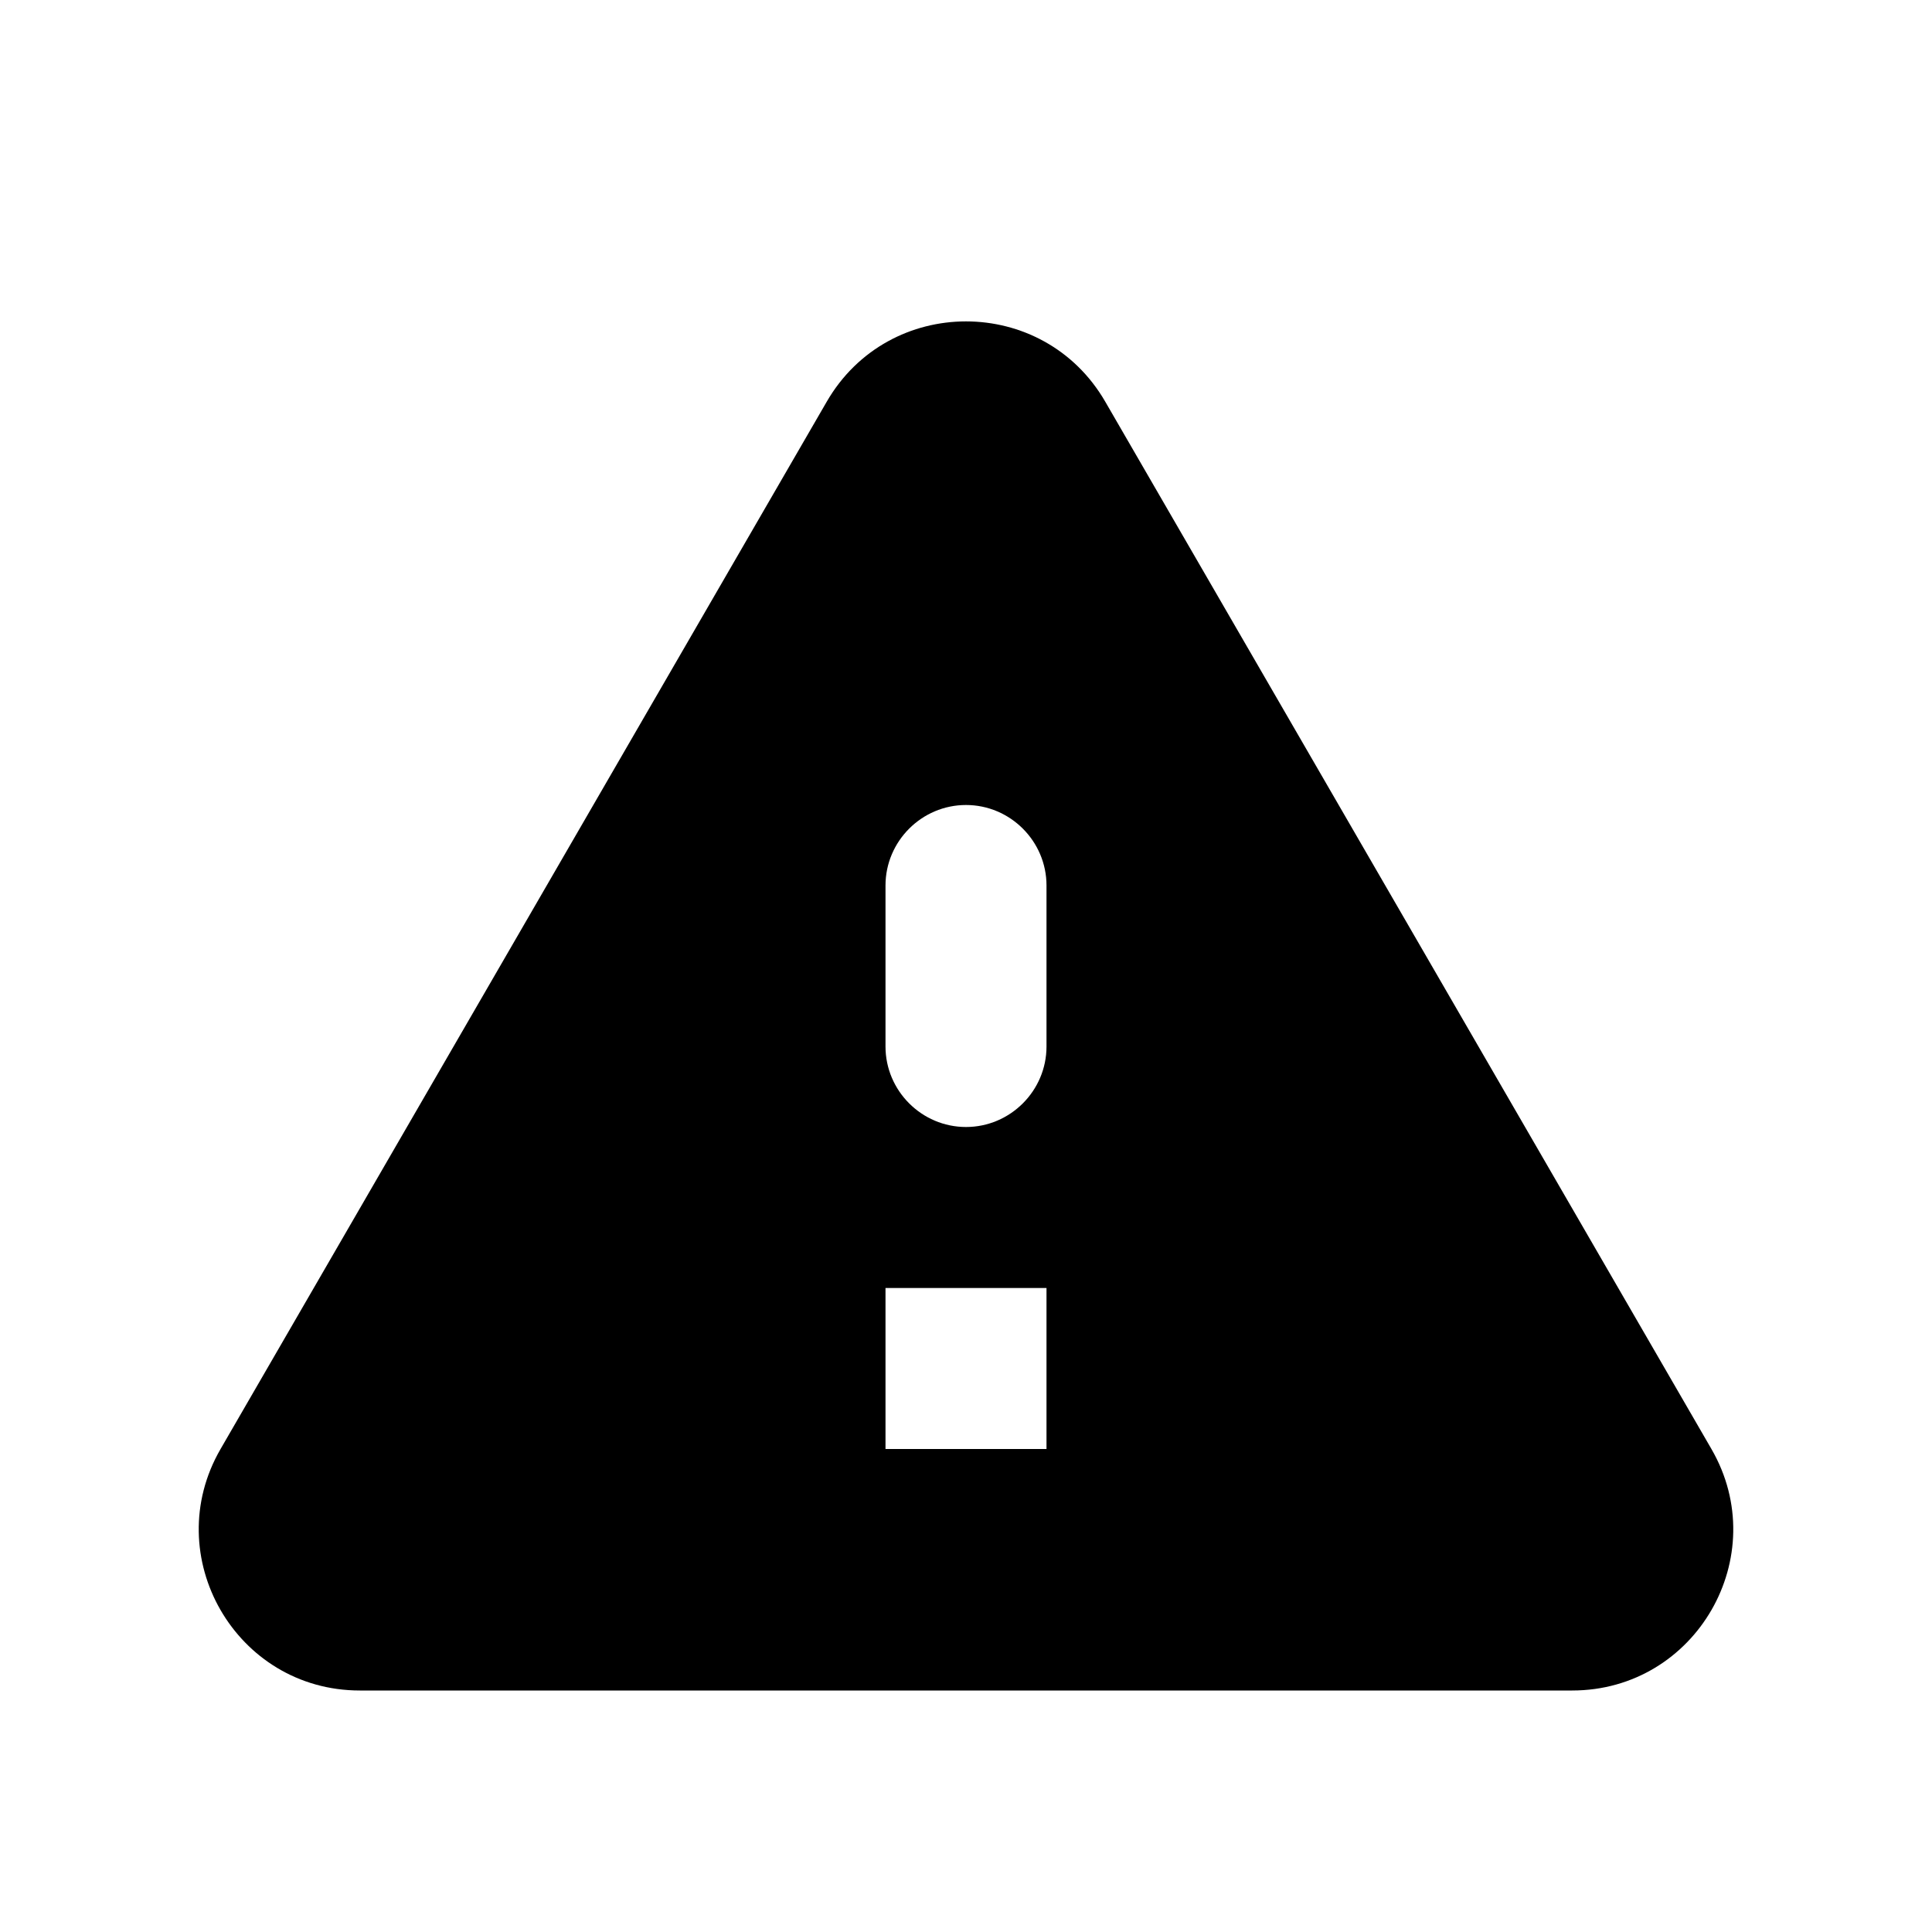
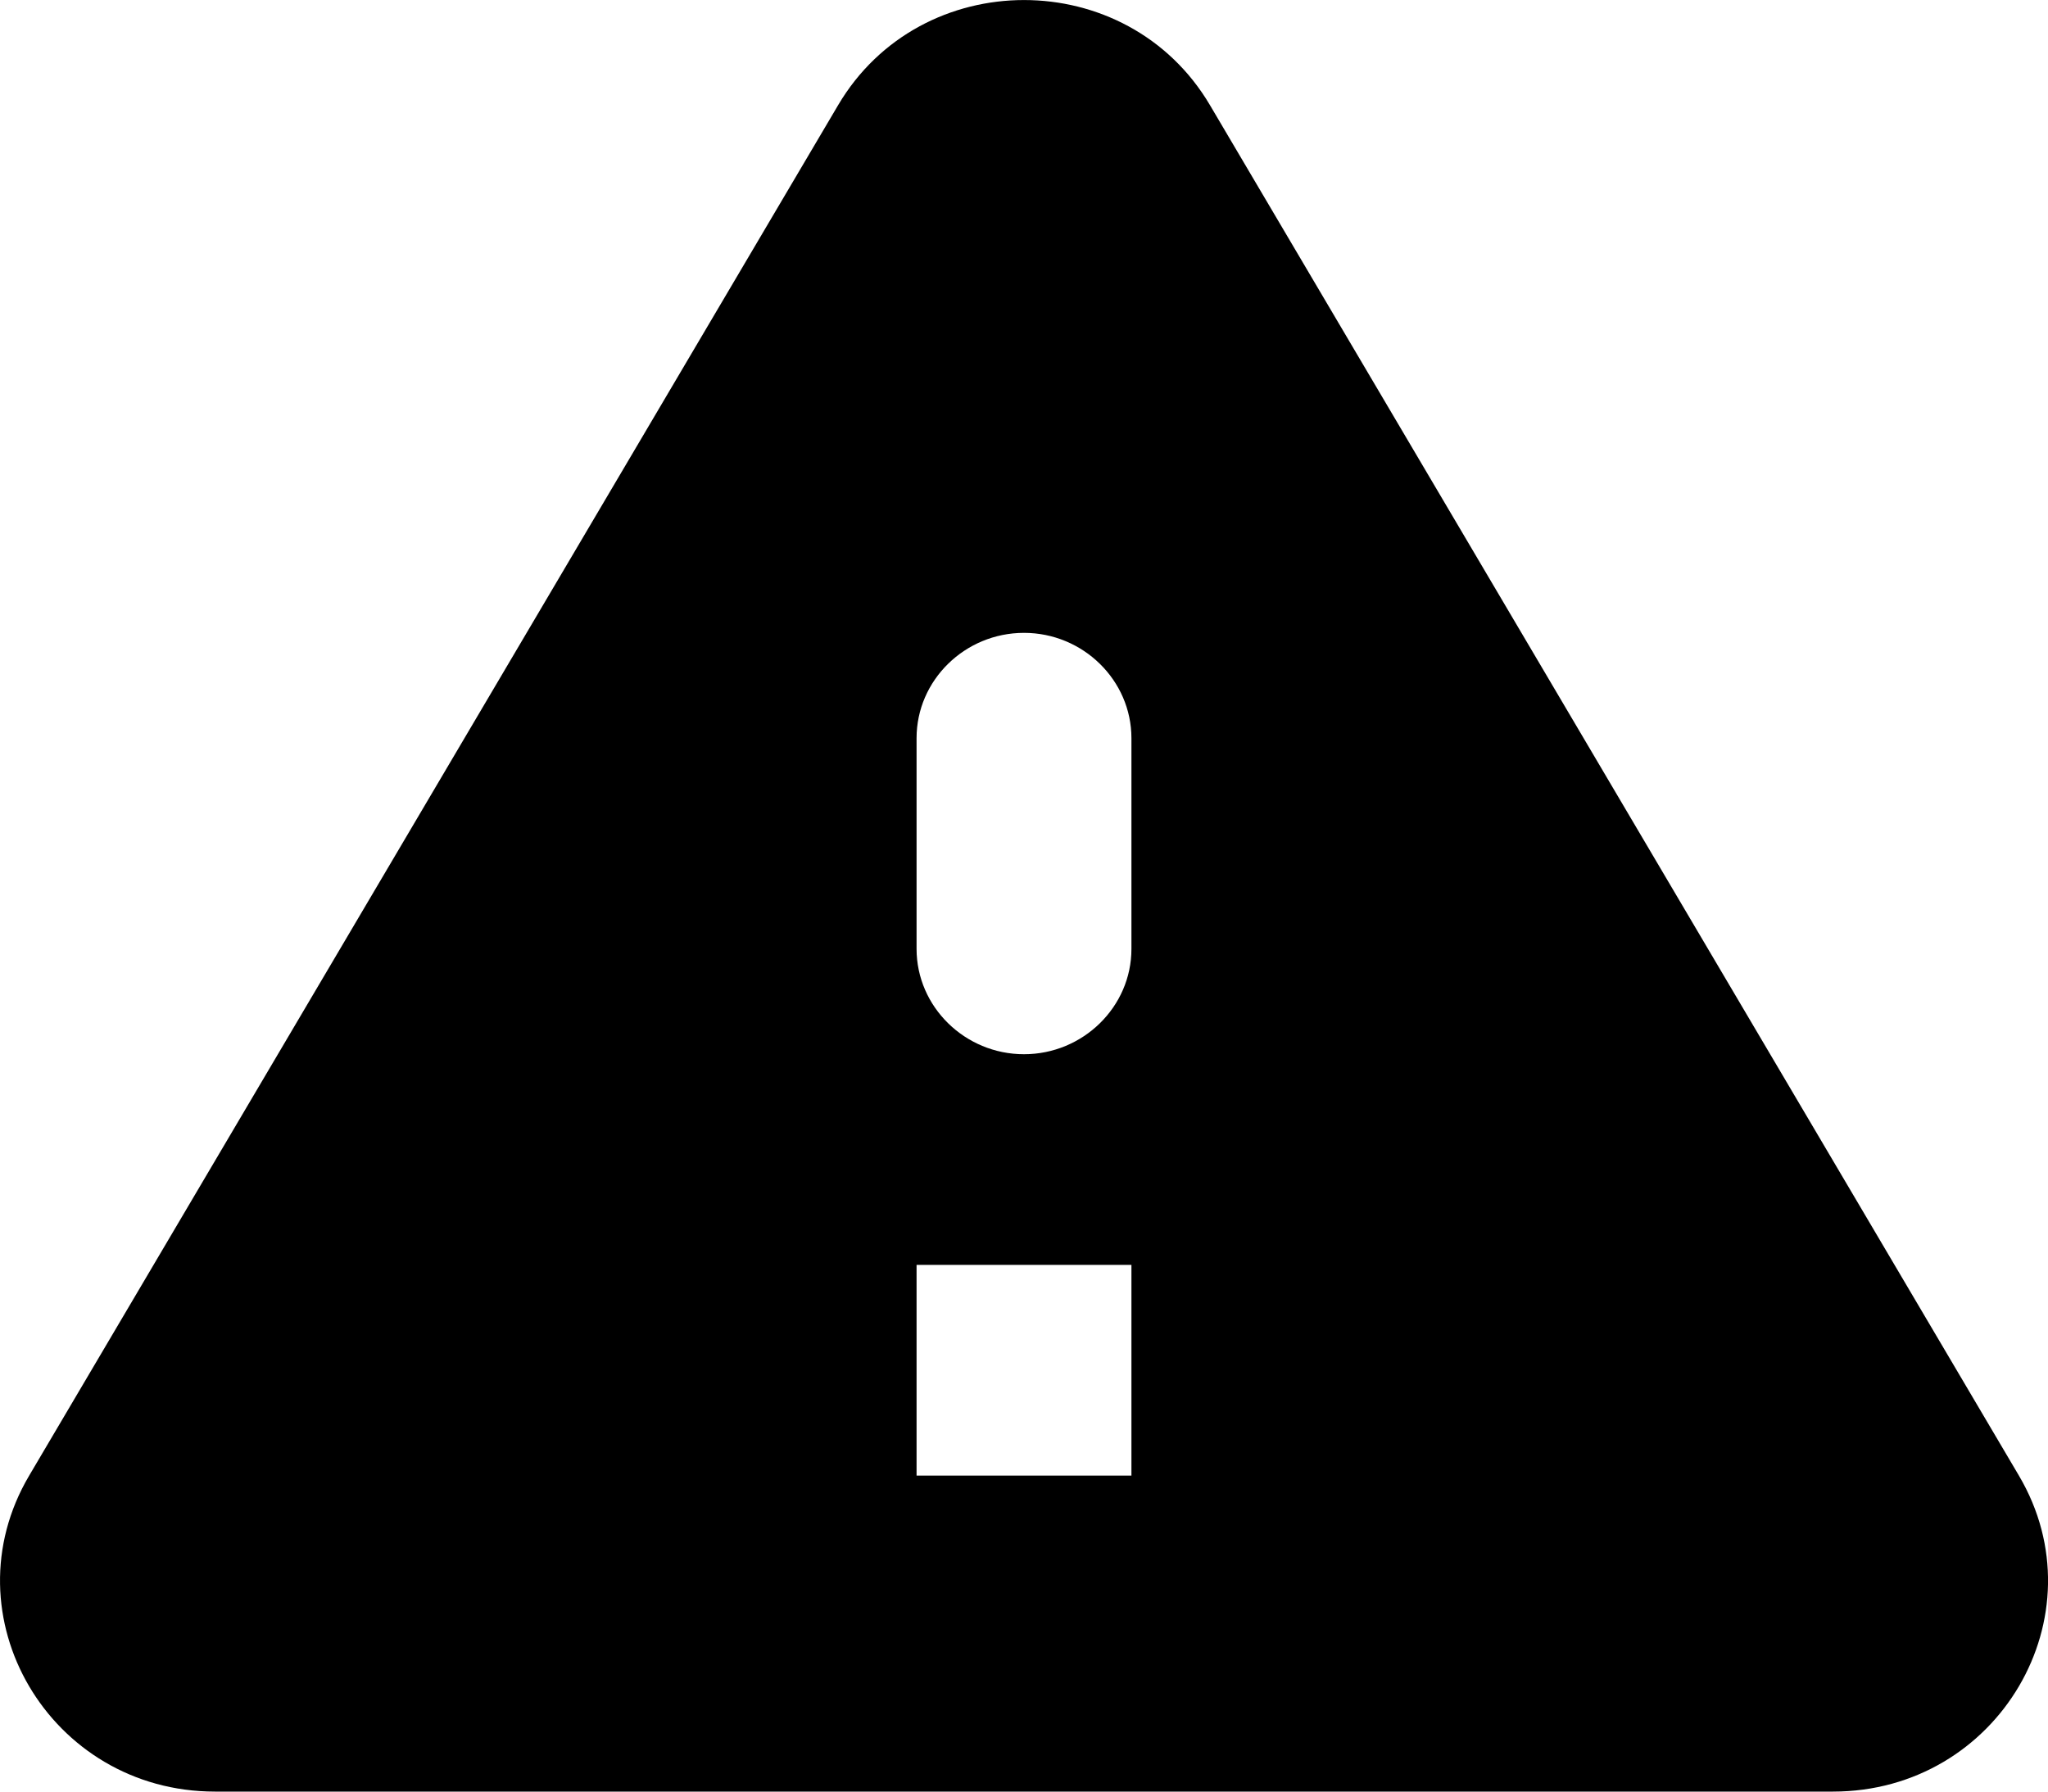
- <svg xmlns="http://www.w3.org/2000/svg" viewBox="0 0 24 24">
-   <path d="M4.47 21h15.06c1.54 0 2.5-1.67 1.73-3L13.73 4.99c-.77-1.33-2.69-1.33-3.46 0L2.74 18c-.77 1.33.19 3 1.73 3zM12 14c-.55 0-1-.45-1-1v-2c0-.55.45-1 1-1s1 .45 1 1v2c0 .55-.45 1-1 1zm1 4h-2v-2h2v2z" />
+ <svg xmlns="http://www.w3.org/2000/svg" viewBox="0 0 24 21">
+   <path d="M2.52 21h18.96c1.94 0 3.148-2.062 2.179-3.704l-9.48-16.064c-.97-1.642-3.387-1.642-4.357 0L.342 17.296C-.628 18.938.582 21 2.52 21zM12 12.357c-.692 0-1.259-.556-1.259-1.235v-2.47c0-.679.567-1.234 1.259-1.234s1.259.556 1.259 1.235v2.47c0 .678-.567 1.234-1.259 1.234zm1.259 4.939h-2.518v-2.47h2.518z" />
</svg>
